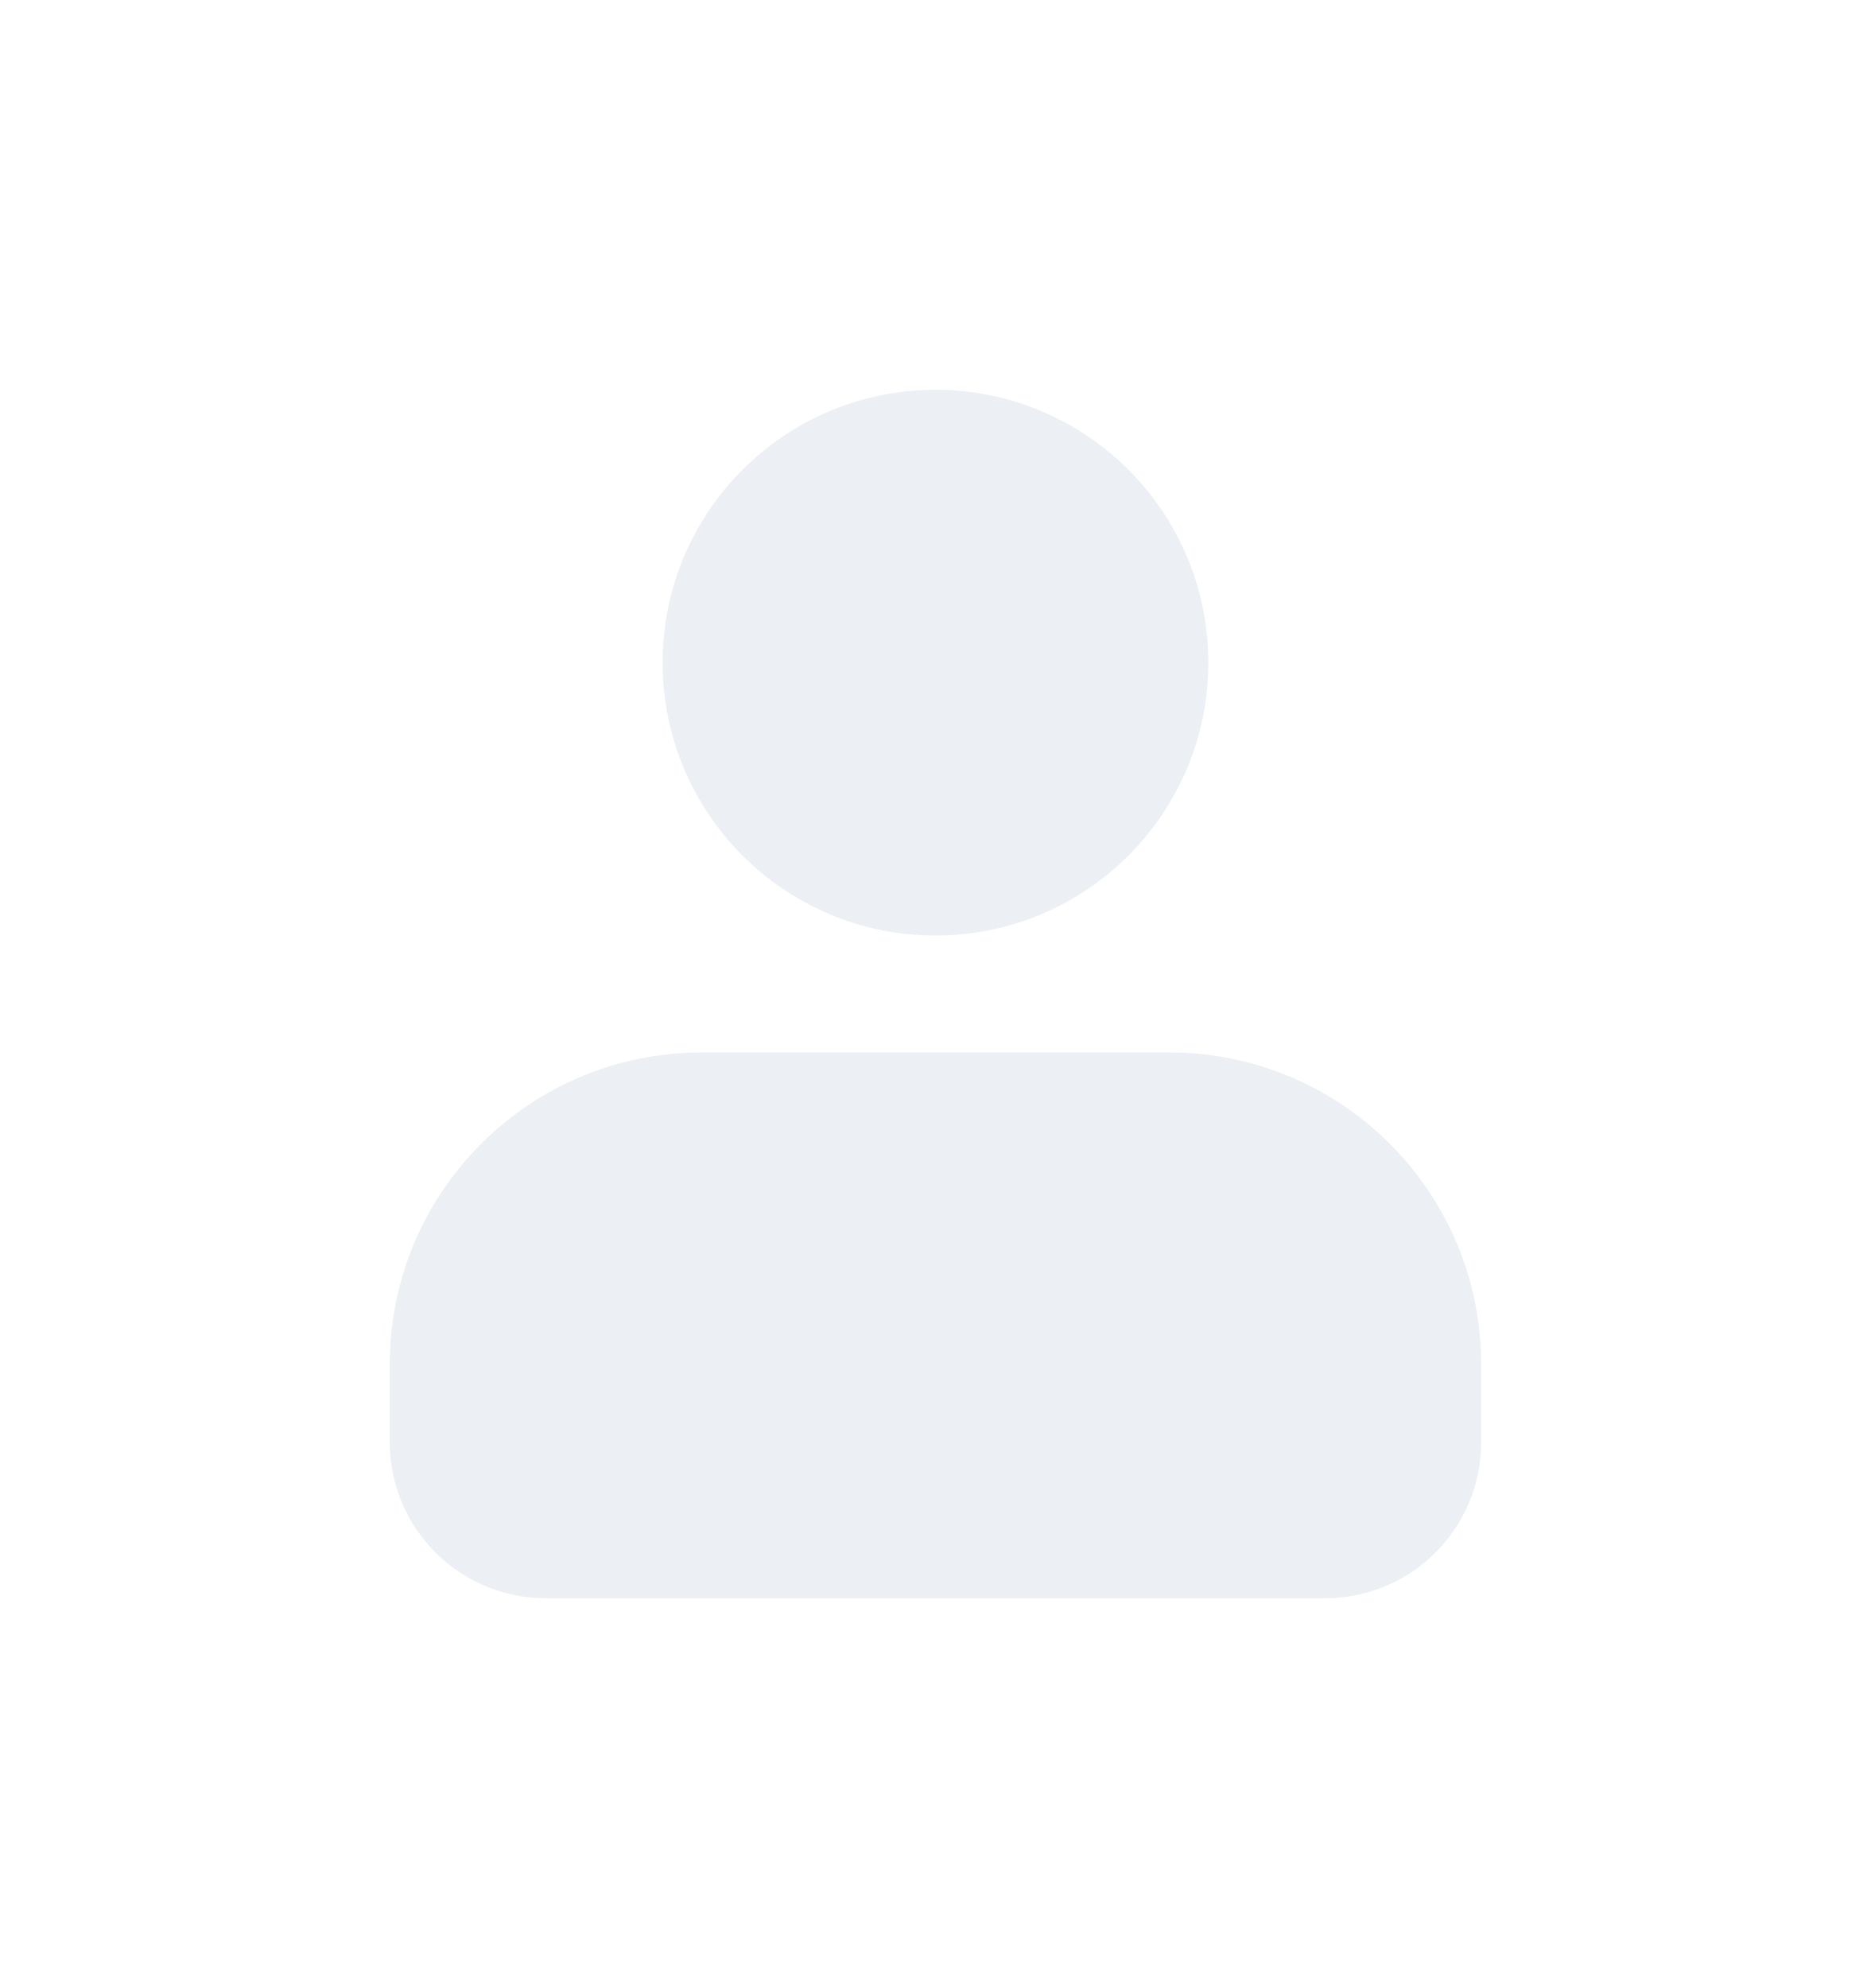
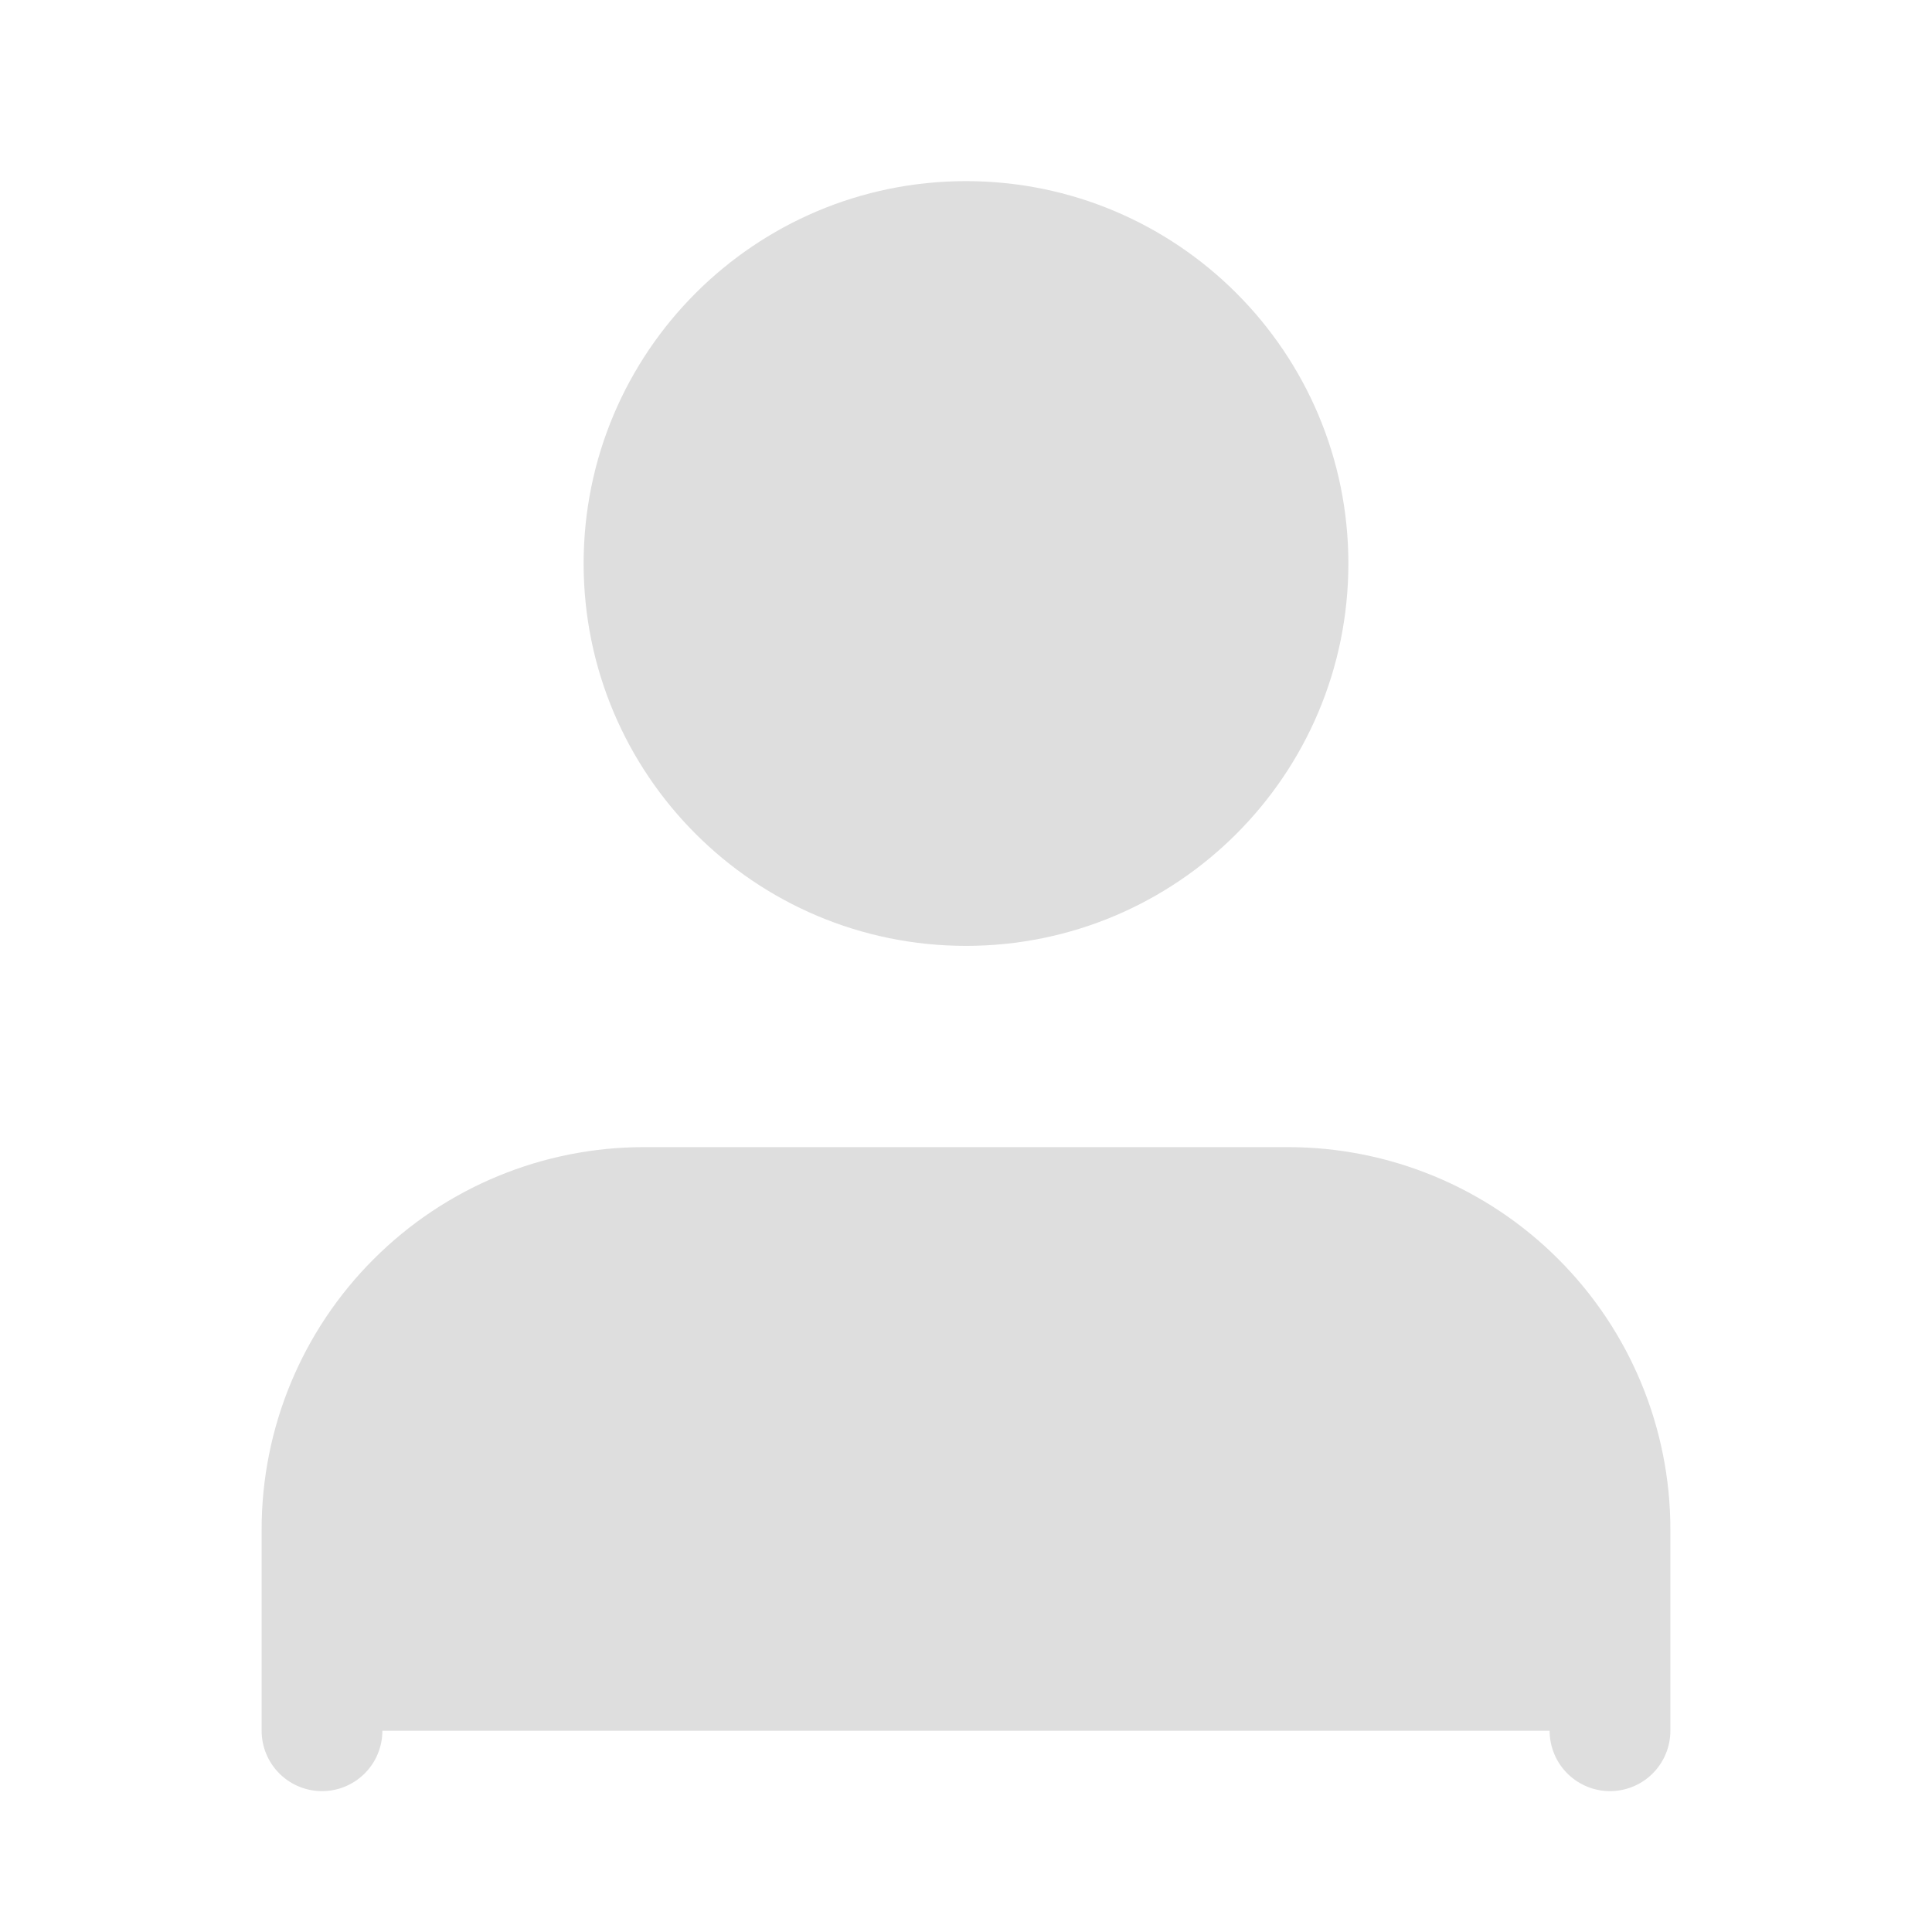
- <svg xmlns="http://www.w3.org/2000/svg" width="48" height="51" viewBox="0 0 48 51" fill="none">
-   <path d="M31 17C31 20.866 27.866 24 24 24C20.134 24 17 20.866 17 17C17 13.134 20.134 10 24 10C27.866 10 31 13.134 31 17Z" fill="#ECEFF4" />
-   <path d="M10 35C10 30.582 13.582 27 18 27H30C34.418 27 38 30.582 38 35V37C38 39.209 36.209 41 34 41H14C11.791 41 10 39.209 10 37V35Z" fill="#ECEFF4" />
+ <svg xmlns="http://www.w3.org/2000/svg" width="24" height="24" viewBox="0 0 24 24" fill="none">
+   <path d="M20 21.5V19C20 17.939 19.579 16.922 18.828 16.172C18.078 15.421 17.061 15 16 15H8C6.939 15 5.922 15.421 5.172 16.172C4.421 16.922 4 17.939 4 19V21.5" stroke="#DEDEDE" stroke-width="1.5" stroke-linecap="round" stroke-linejoin="round" />
+   <path d="M20 21.5V19C20 17.939 19.579 16.922 18.828 16.172C18.078 15.421 17.061 15 16 15H8C6.939 15 5.922 15.421 5.172 16.172C4.421 16.922 4 17.939 4 19V21.5" fill="#DEDEDE" />
+   <path d="M12 11C14.209 11 16 9.209 16 7C16 4.791 14.209 3 12 3C9.791 3 8 4.791 8 7C8 9.209 9.791 11 12 11Z" stroke="#DEDEDE" stroke-width="1.5" stroke-linecap="round" stroke-linejoin="round" />
+   <circle cx="12" cy="7" r="4" fill="#DEDEDE" />
</svg>
